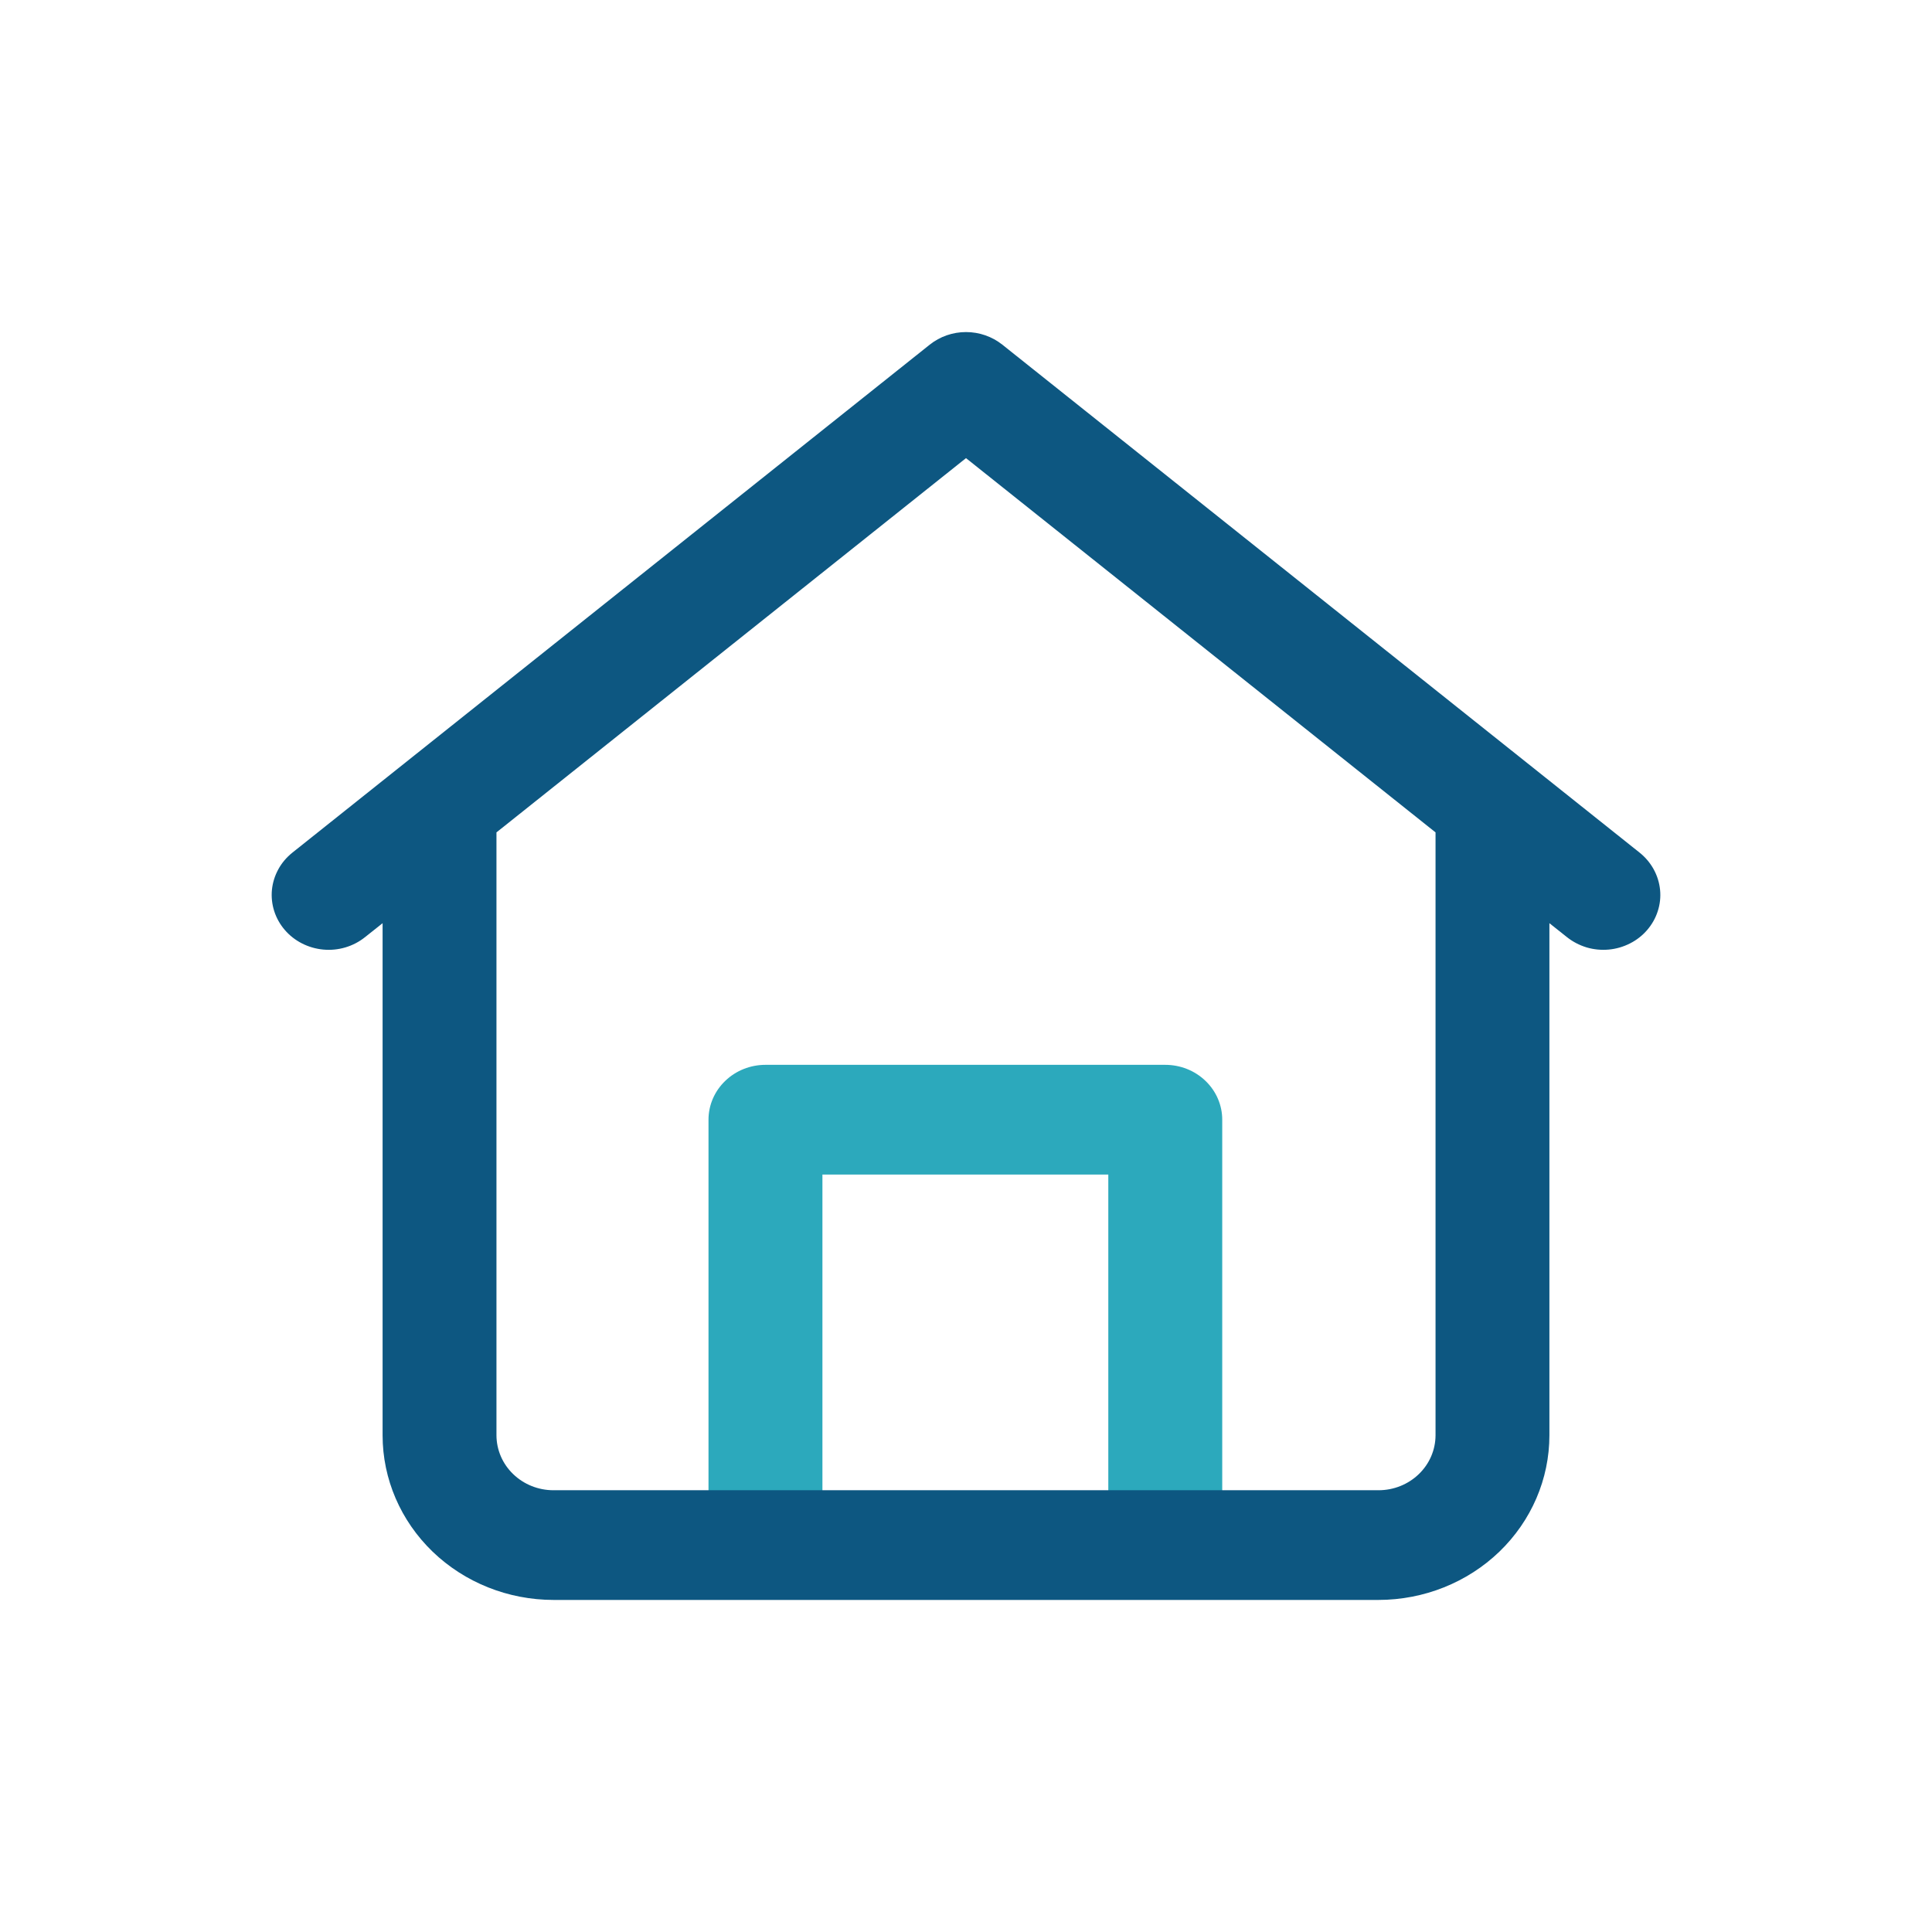
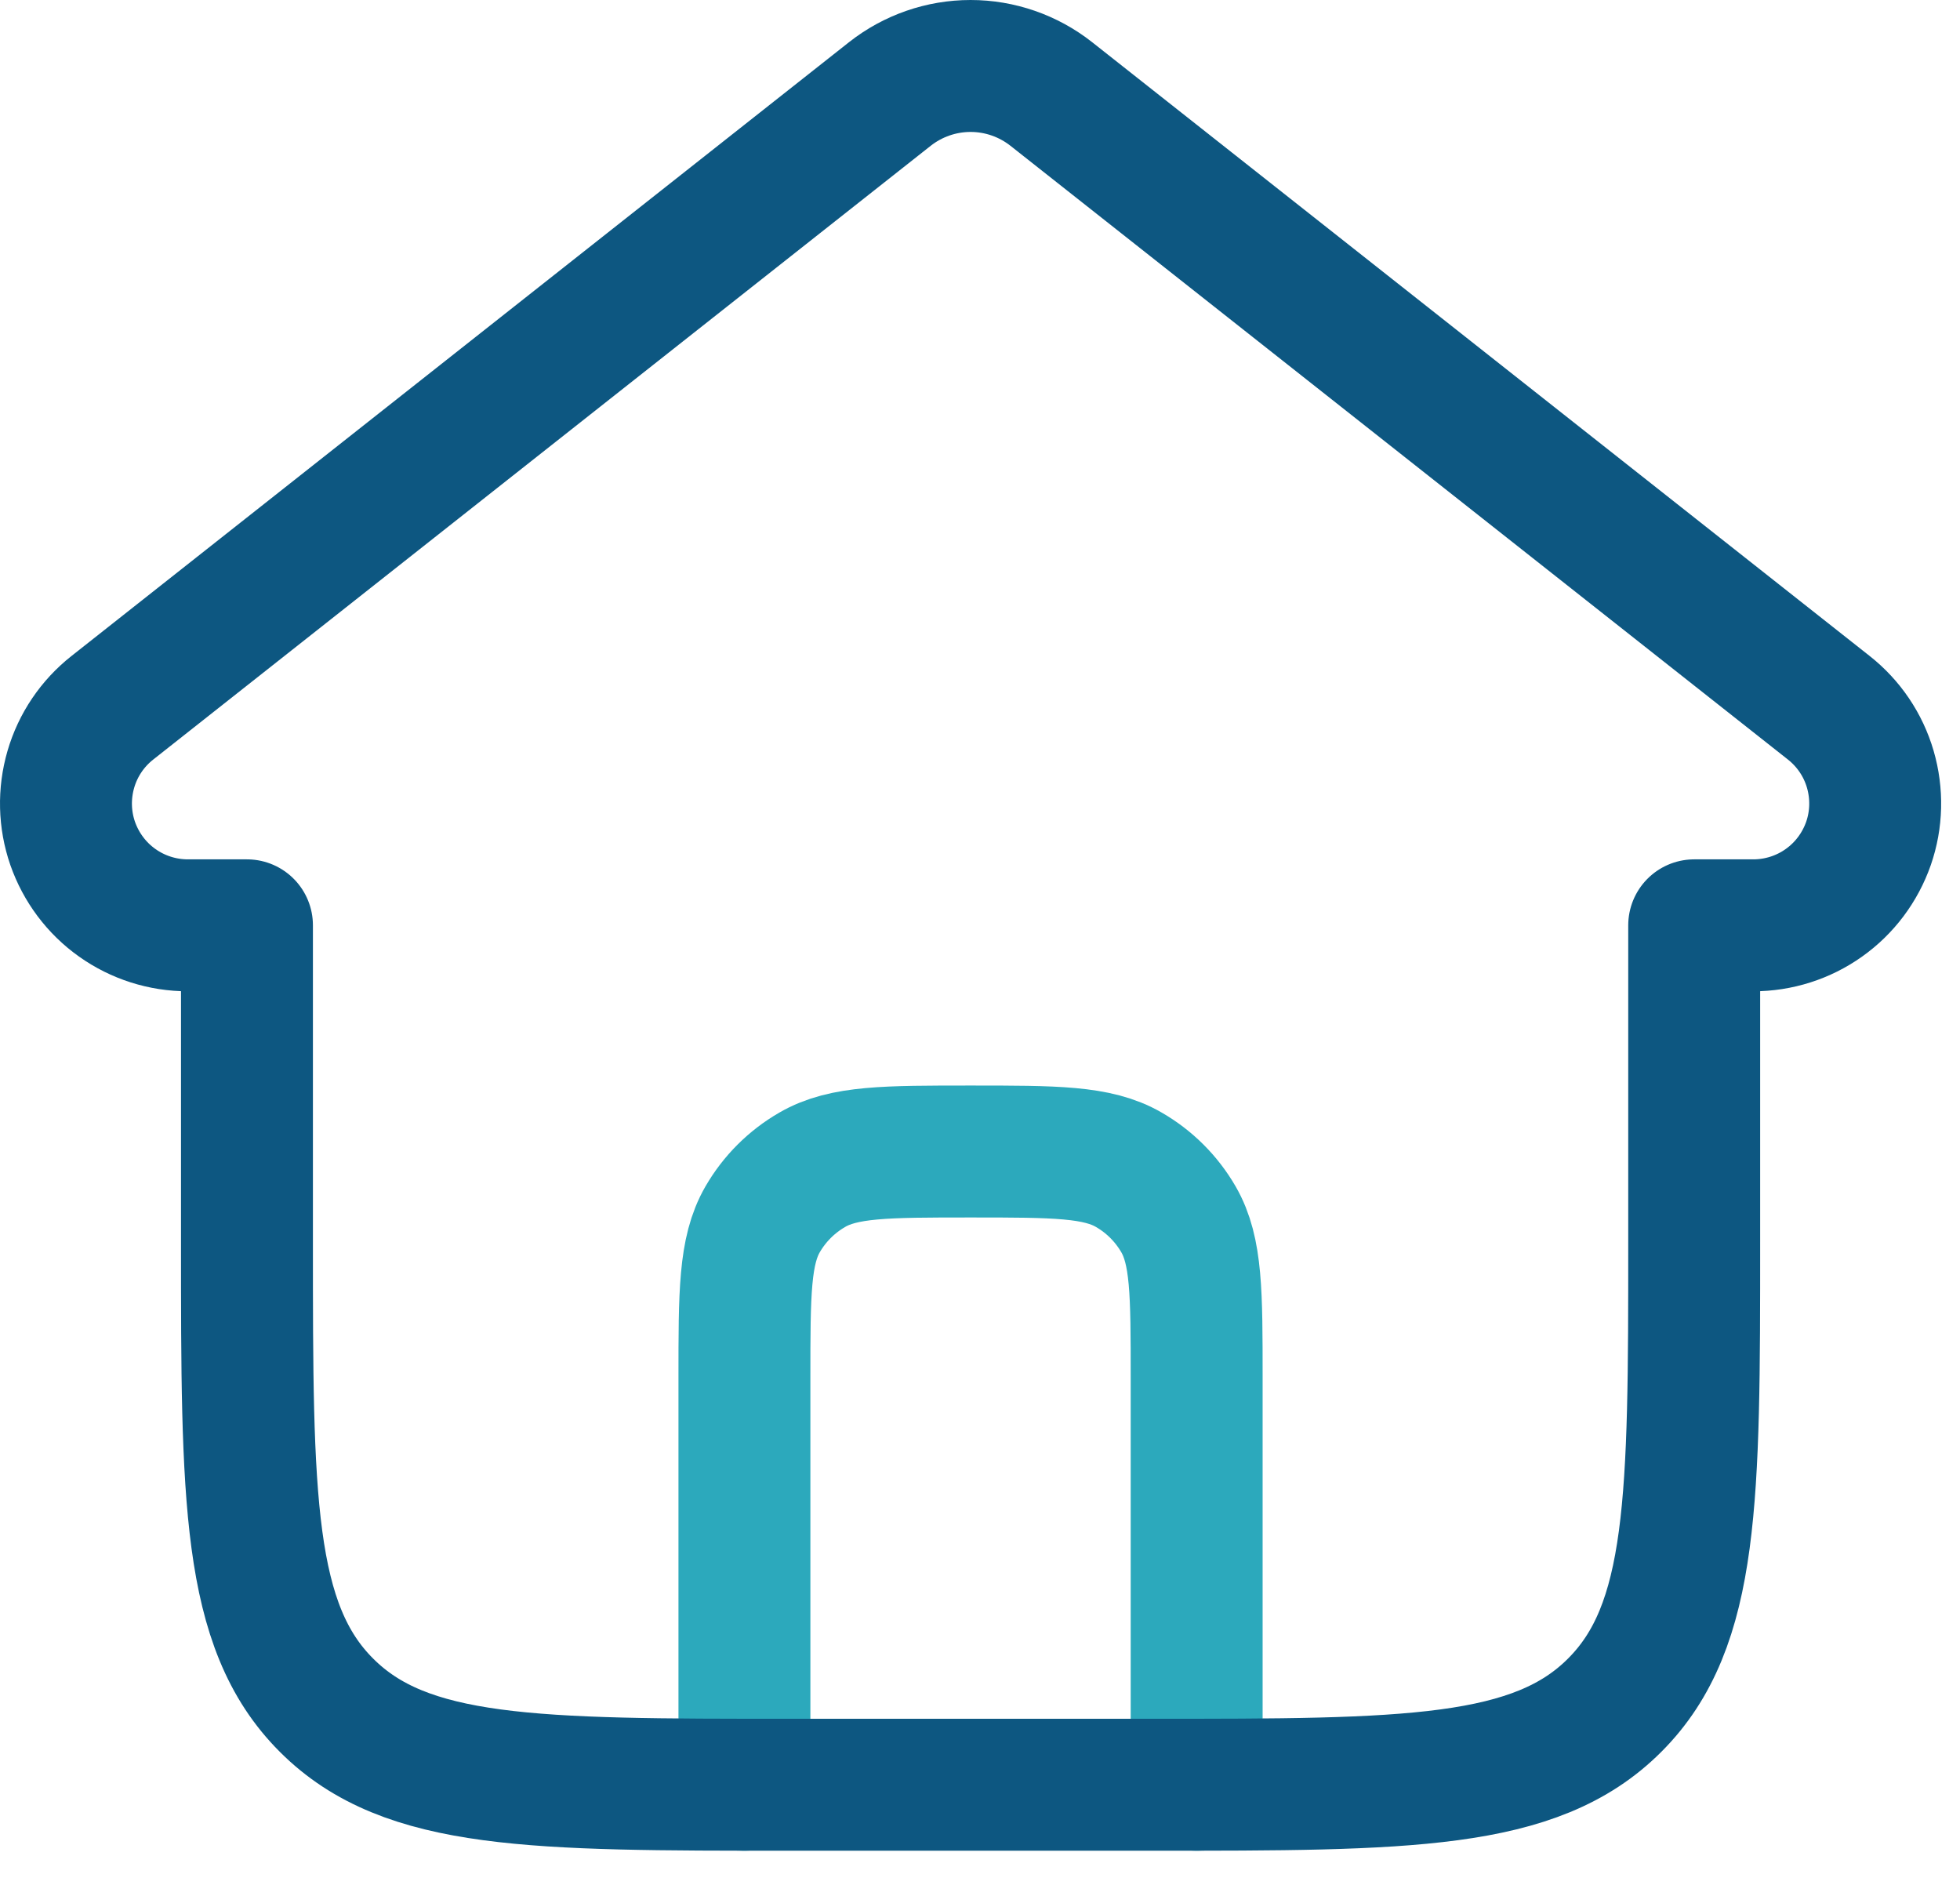
- <svg xmlns="http://www.w3.org/2000/svg" width="32" height="32" viewBox="0 0 32 32" fill="none">
-   <path fill-rule="evenodd" clip-rule="evenodd" d="M13.622 19.454V24.691H11.735V18.545C11.735 18.304 11.835 18.073 12.012 17.903C12.189 17.732 12.429 17.637 12.679 17.637H19.3C19.55 17.637 19.79 17.732 19.967 17.903C20.144 18.073 20.244 18.304 20.244 18.545V24.691H18.357V19.454H13.622Z" fill="#2CA9BC" />
-   <path fill-rule="evenodd" clip-rule="evenodd" d="M16.602 5.709L27.158 14.123C27.254 14.2 27.332 14.293 27.39 14.398C27.448 14.504 27.484 14.619 27.496 14.738C27.508 14.857 27.495 14.977 27.458 15.091C27.422 15.205 27.362 15.311 27.283 15.403C27.204 15.495 27.107 15.571 26.998 15.626C26.888 15.682 26.768 15.717 26.645 15.728C26.522 15.739 26.397 15.727 26.279 15.692C26.161 15.656 26.051 15.599 25.955 15.523L25.663 15.291V23.774C25.663 24.497 25.364 25.19 24.834 25.701C24.303 26.212 23.584 26.499 22.833 26.5H9.167C8.416 26.499 7.697 26.212 7.166 25.701C6.636 25.19 6.337 24.497 6.337 23.774V15.291L6.045 15.523C5.852 15.677 5.604 15.751 5.355 15.728C5.106 15.705 4.876 15.588 4.717 15.403C4.557 15.217 4.481 14.978 4.504 14.738C4.516 14.619 4.552 14.504 4.61 14.398C4.667 14.293 4.746 14.2 4.842 14.123L15.399 5.709C15.568 5.574 15.78 5.5 16 5.5C16.22 5.5 16.432 5.574 16.602 5.709ZM23.5 24.416C23.677 24.246 23.776 24.015 23.777 23.774V13.787L16 7.588L8.223 13.787V23.774C8.224 24.015 8.323 24.246 8.5 24.416C8.677 24.587 8.917 24.683 9.167 24.683H11.746H13.633H18.367H20.254H22.833C23.083 24.683 23.323 24.587 23.5 24.416Z" fill="#0D5781" />
+ <svg xmlns="http://www.w3.org/2000/svg" width="26" height="25" viewBox="0 0 26 25" fill="none">
+   <path d="M15.874 23.672V18.273C15.874 17.151 15.874 16.591 15.633 16.173C15.475 15.9 15.248 15.673 14.974 15.515C14.557 15.273 13.996 15.273 12.875 15.273C11.753 15.273 11.192 15.273 10.775 15.515C10.501 15.673 10.274 15.9 10.116 16.173C9.875 16.591 9.875 17.151 9.875 18.273V23.672" stroke="#2CA9BC" stroke-width="1.75" stroke-linecap="round" stroke-linejoin="round" />
+   <path d="M13.945 1.246L24.259 9.387C24.523 9.595 24.716 9.88 24.81 10.203C24.904 10.526 24.896 10.87 24.786 11.187C24.675 11.504 24.469 11.78 24.195 11.974C23.921 12.169 23.593 12.273 23.257 12.273H22.474V16.473C22.474 19.866 22.474 21.564 21.419 22.617C20.366 23.672 18.668 23.672 15.275 23.672H10.475C7.082 23.672 5.384 23.672 4.331 22.617C3.276 21.564 3.276 19.866 3.276 16.473V12.273H2.493C2.157 12.273 1.829 12.169 1.555 11.974C1.281 11.78 1.075 11.504 0.964 11.187C0.854 10.87 0.846 10.526 0.94 10.203C1.034 9.88 1.227 9.595 1.491 9.387L11.805 1.246C12.11 1.006 12.487 0.875 12.875 0.875C13.263 0.875 13.64 1.006 13.945 1.246Z" stroke="#0D5781" stroke-width="1.75" stroke-linecap="round" stroke-linejoin="round" />
</svg>
